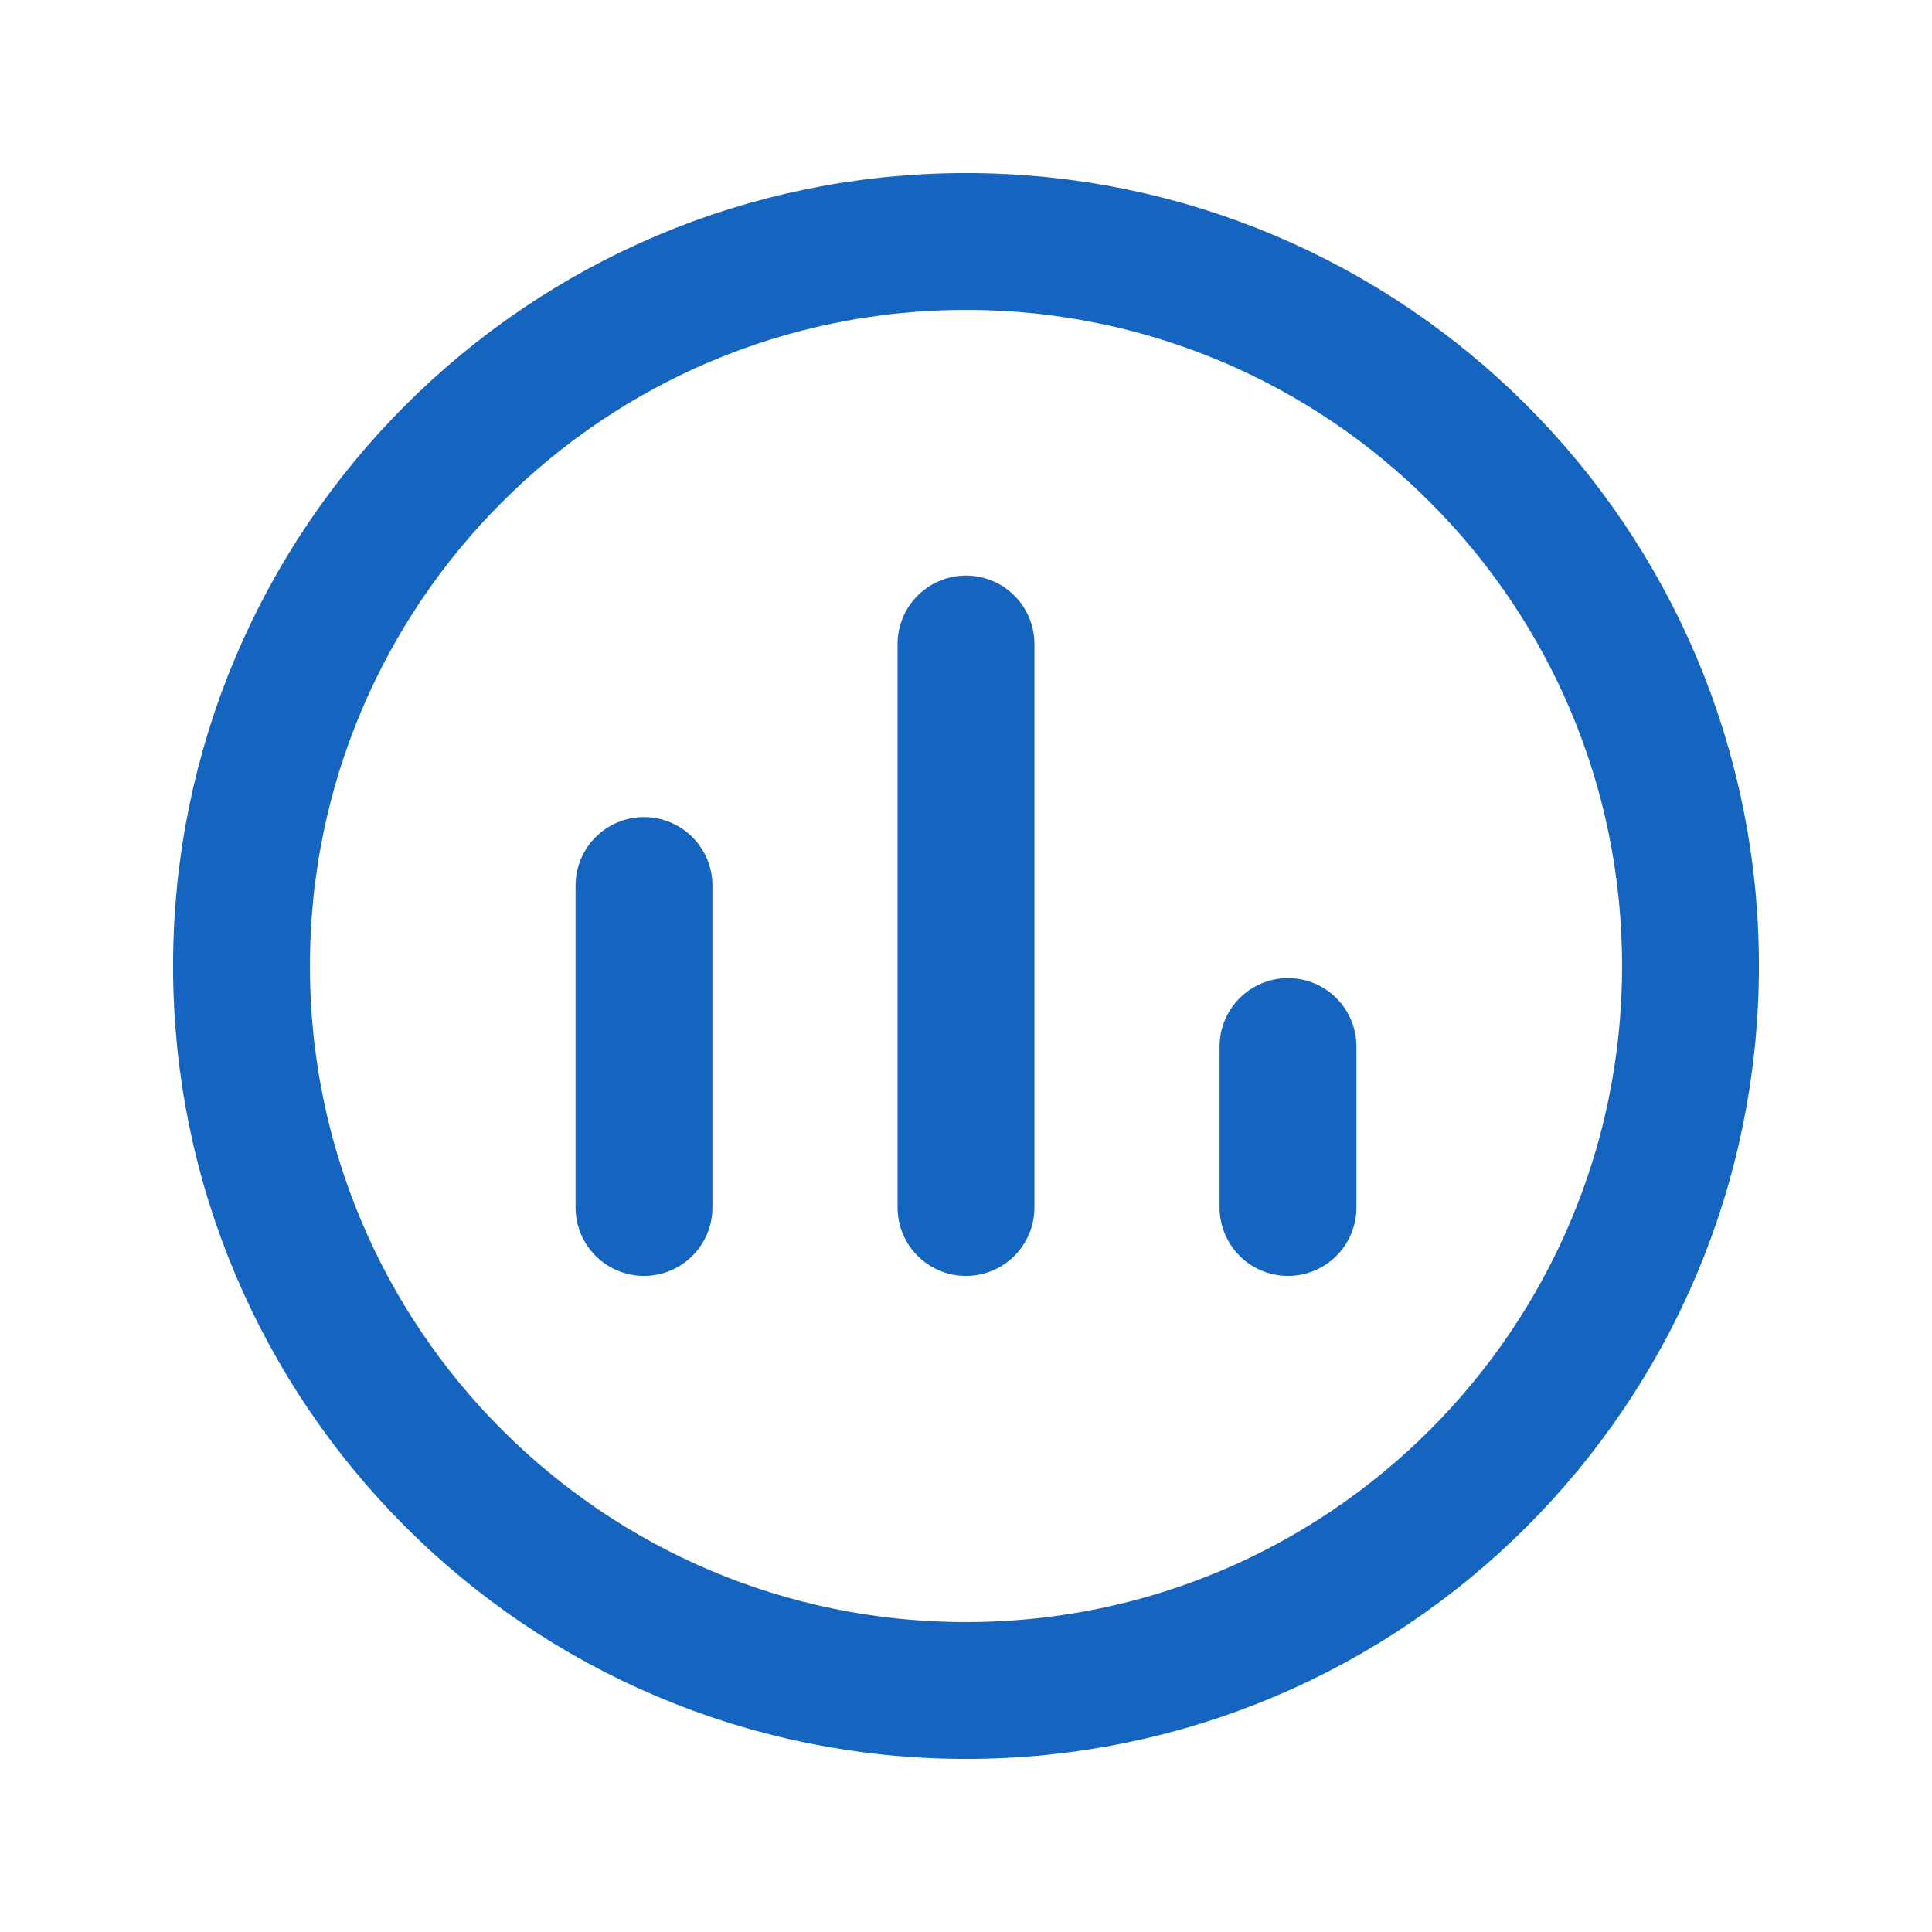
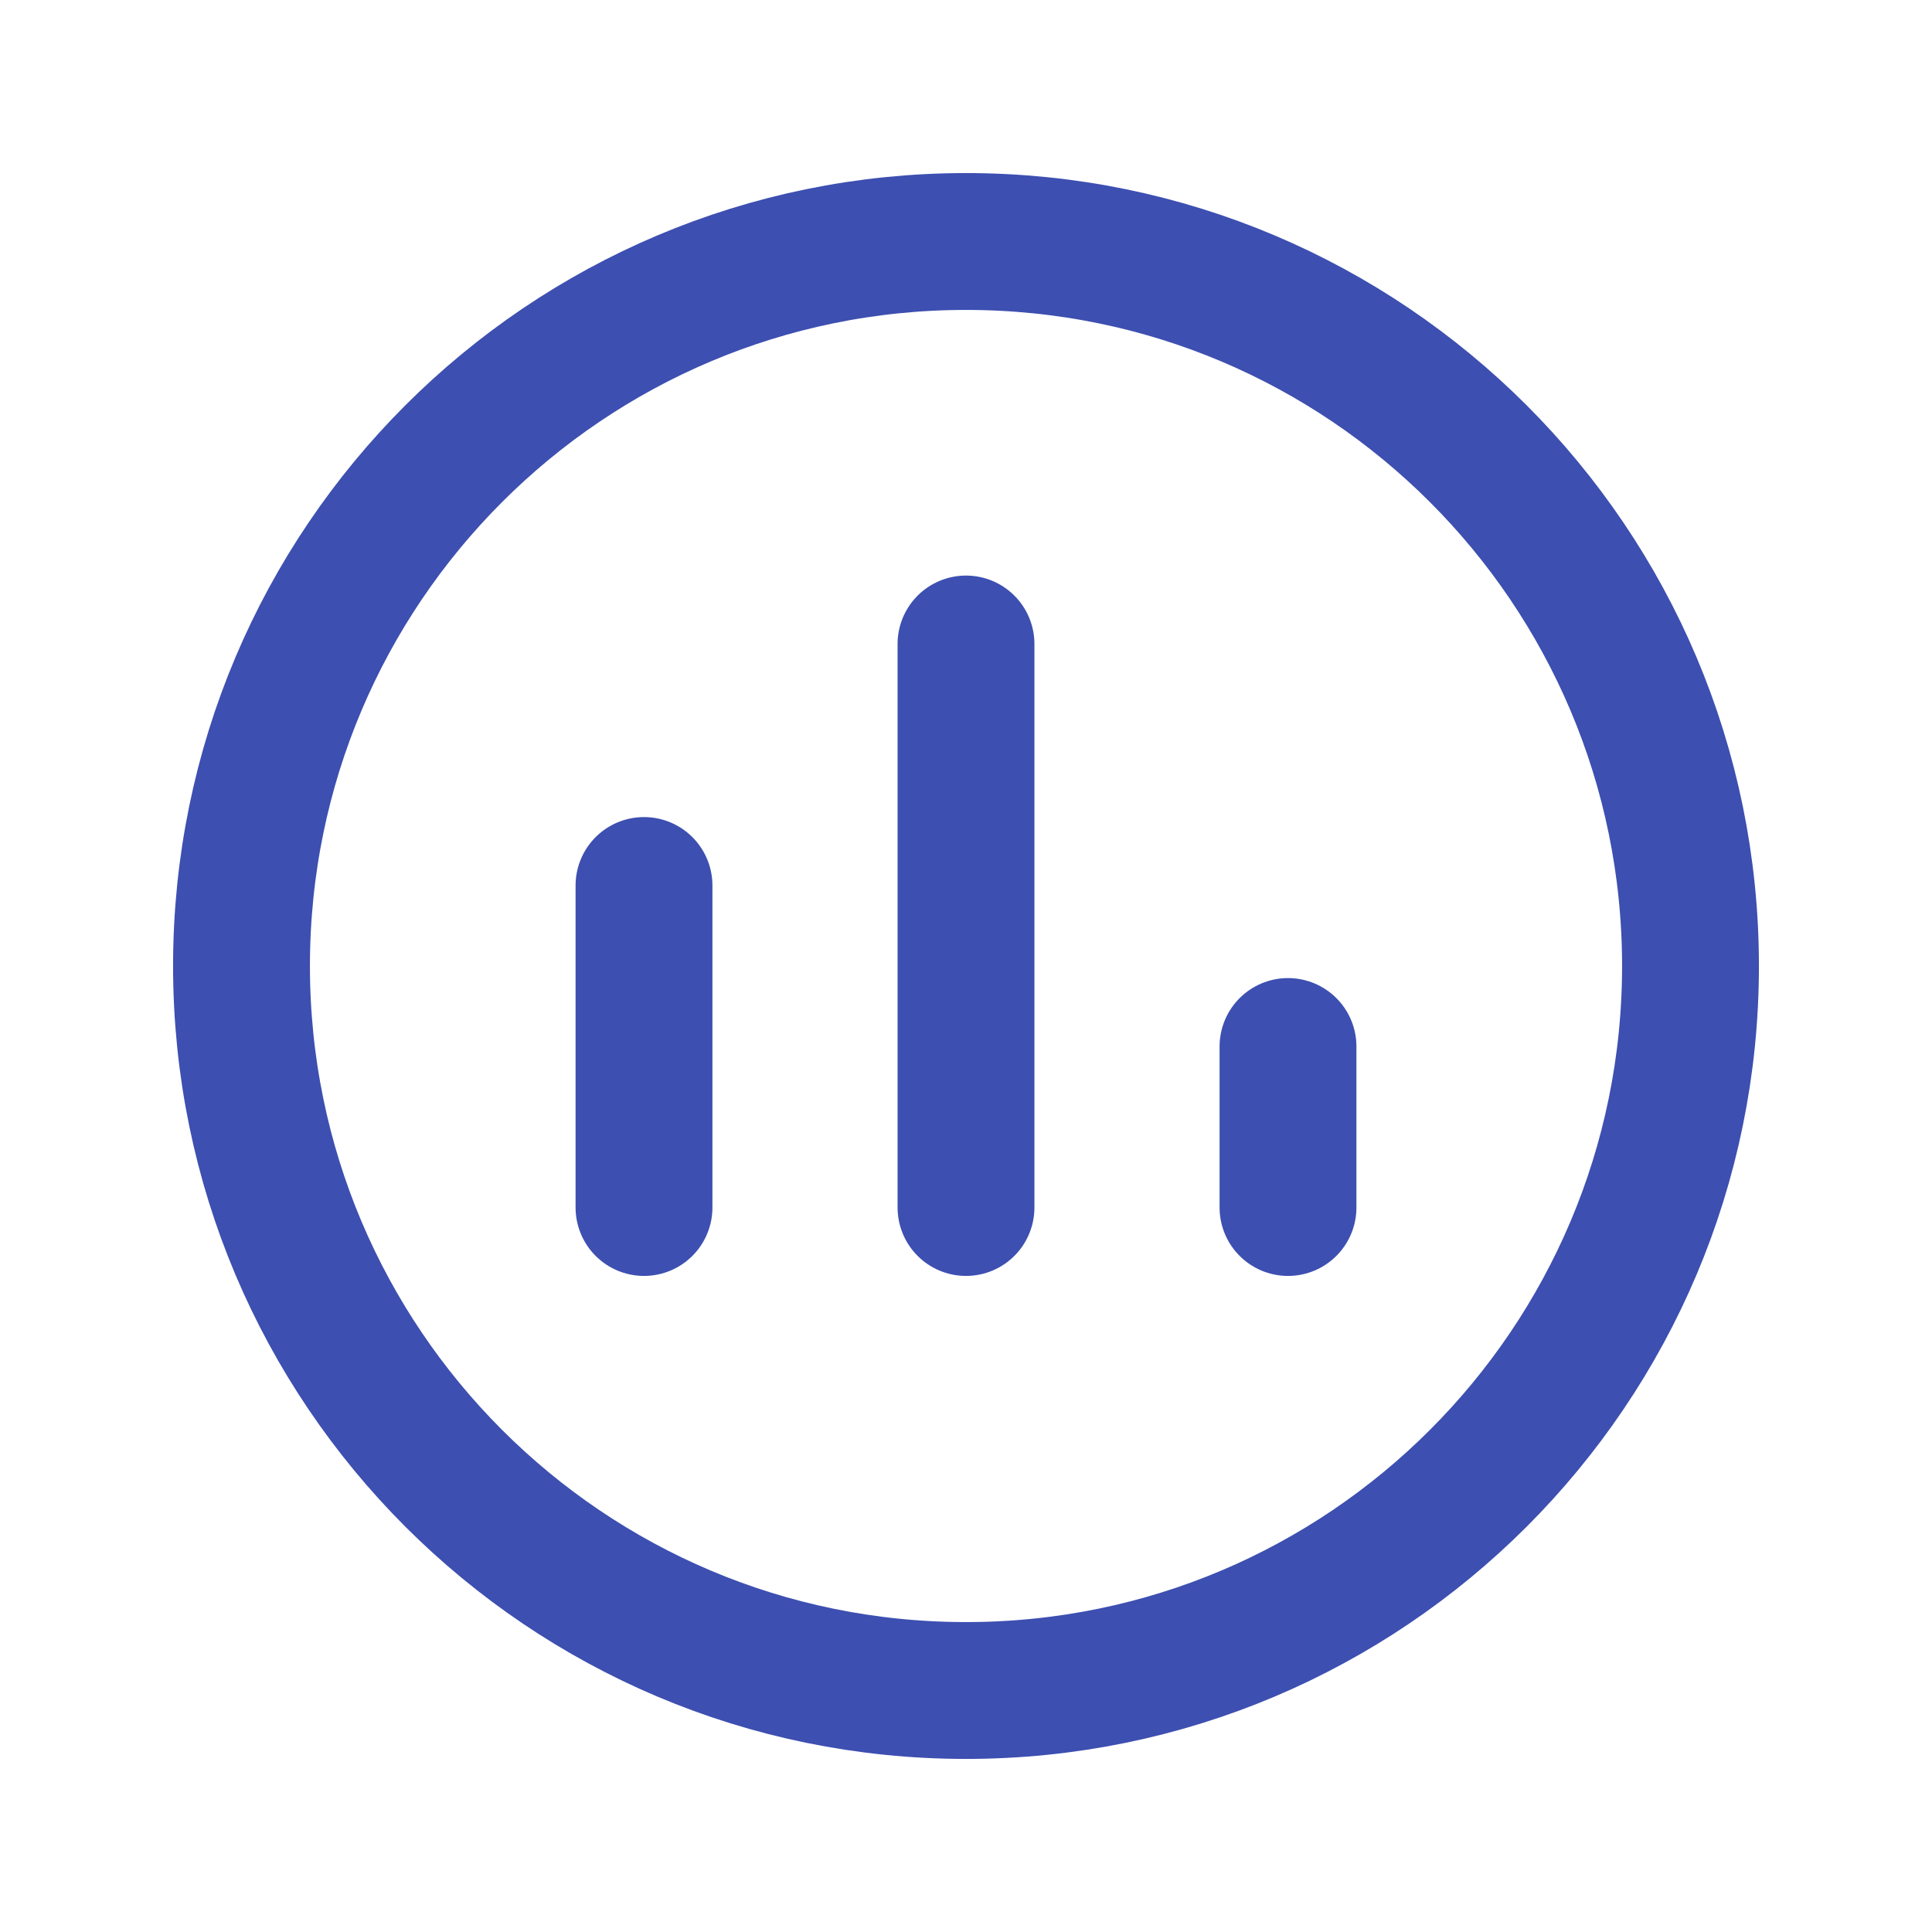
<svg xmlns="http://www.w3.org/2000/svg" viewBox="0 0 24 24">
-   <circle cx="12" cy="12" r="9" fill="none" stroke="#1565c0" stroke-width="1.7" />
-   <path d="M8 15V11M12 15V8M16 15V13" fill="none" stroke="#1565c0" stroke-width="1.7" stroke-linecap="round" />
+   <circle cx="12" cy="12" r="9" fill="none" stroke="#3d4fb0" stroke-width="1.7" />
+   <path d="M8 15V11M12 15V8M16 15V13" fill="none" stroke="#3d4fb0" stroke-width="1.7" stroke-linecap="round" />
</svg>
